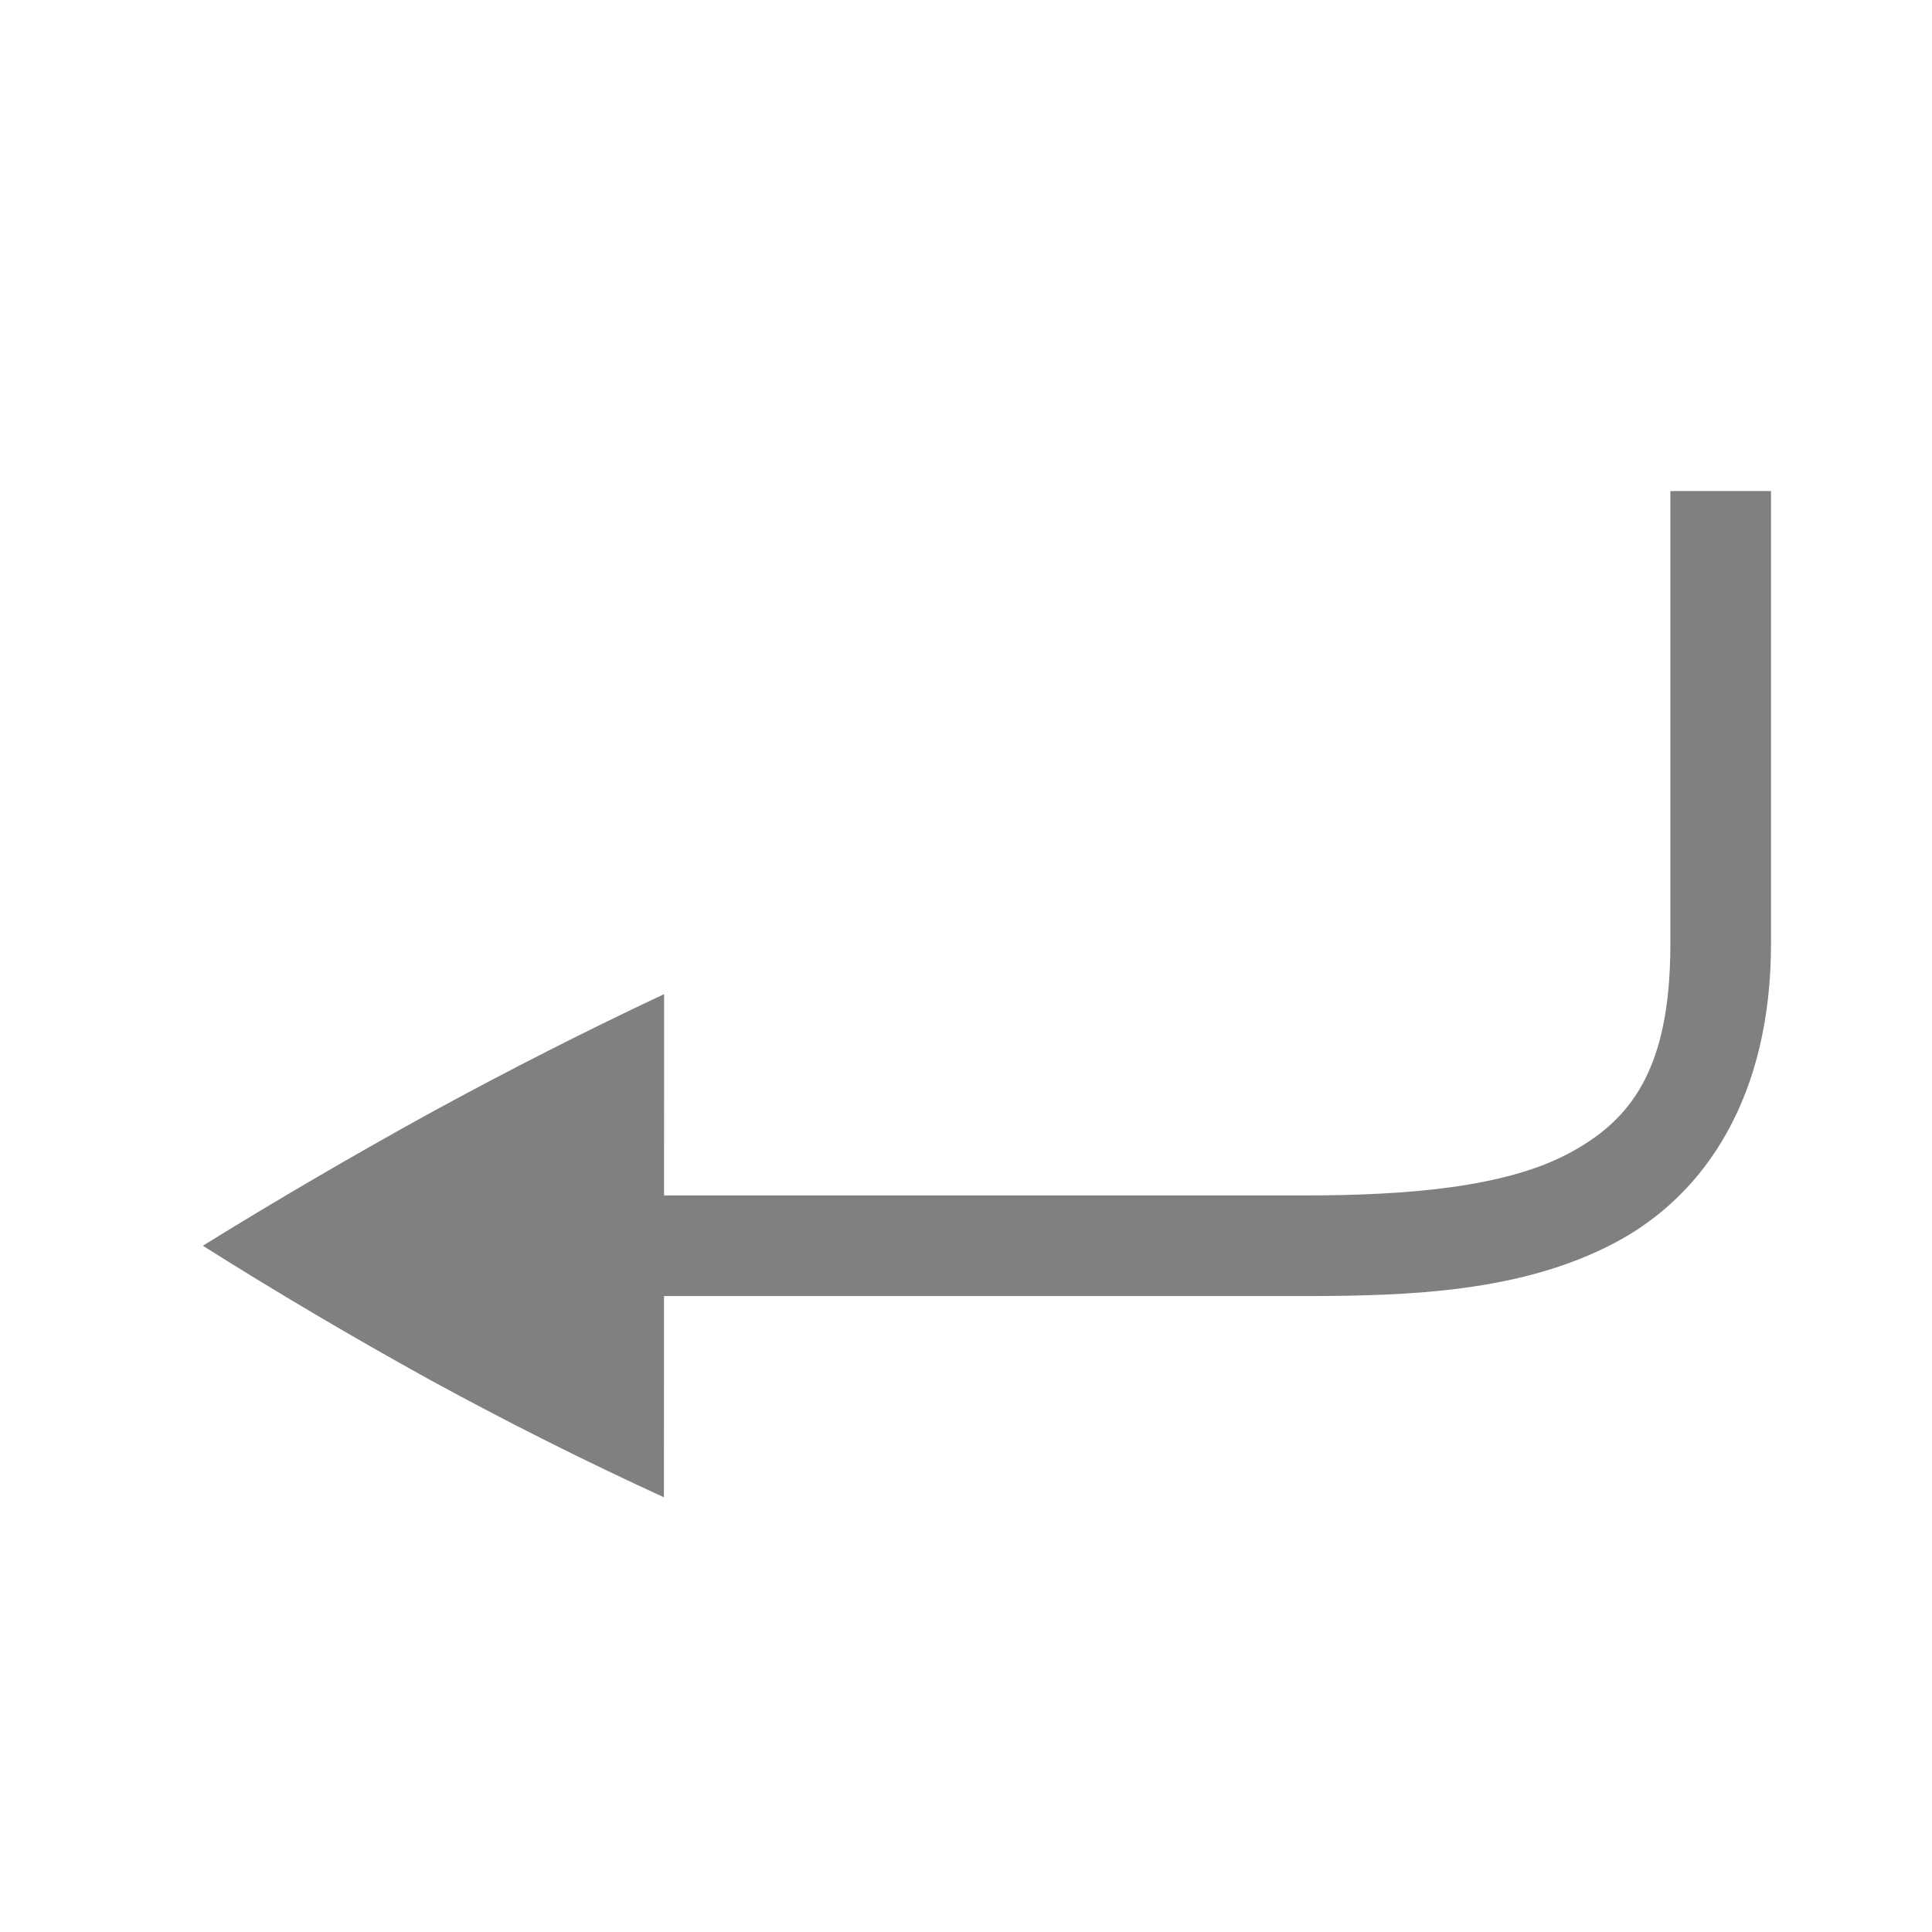
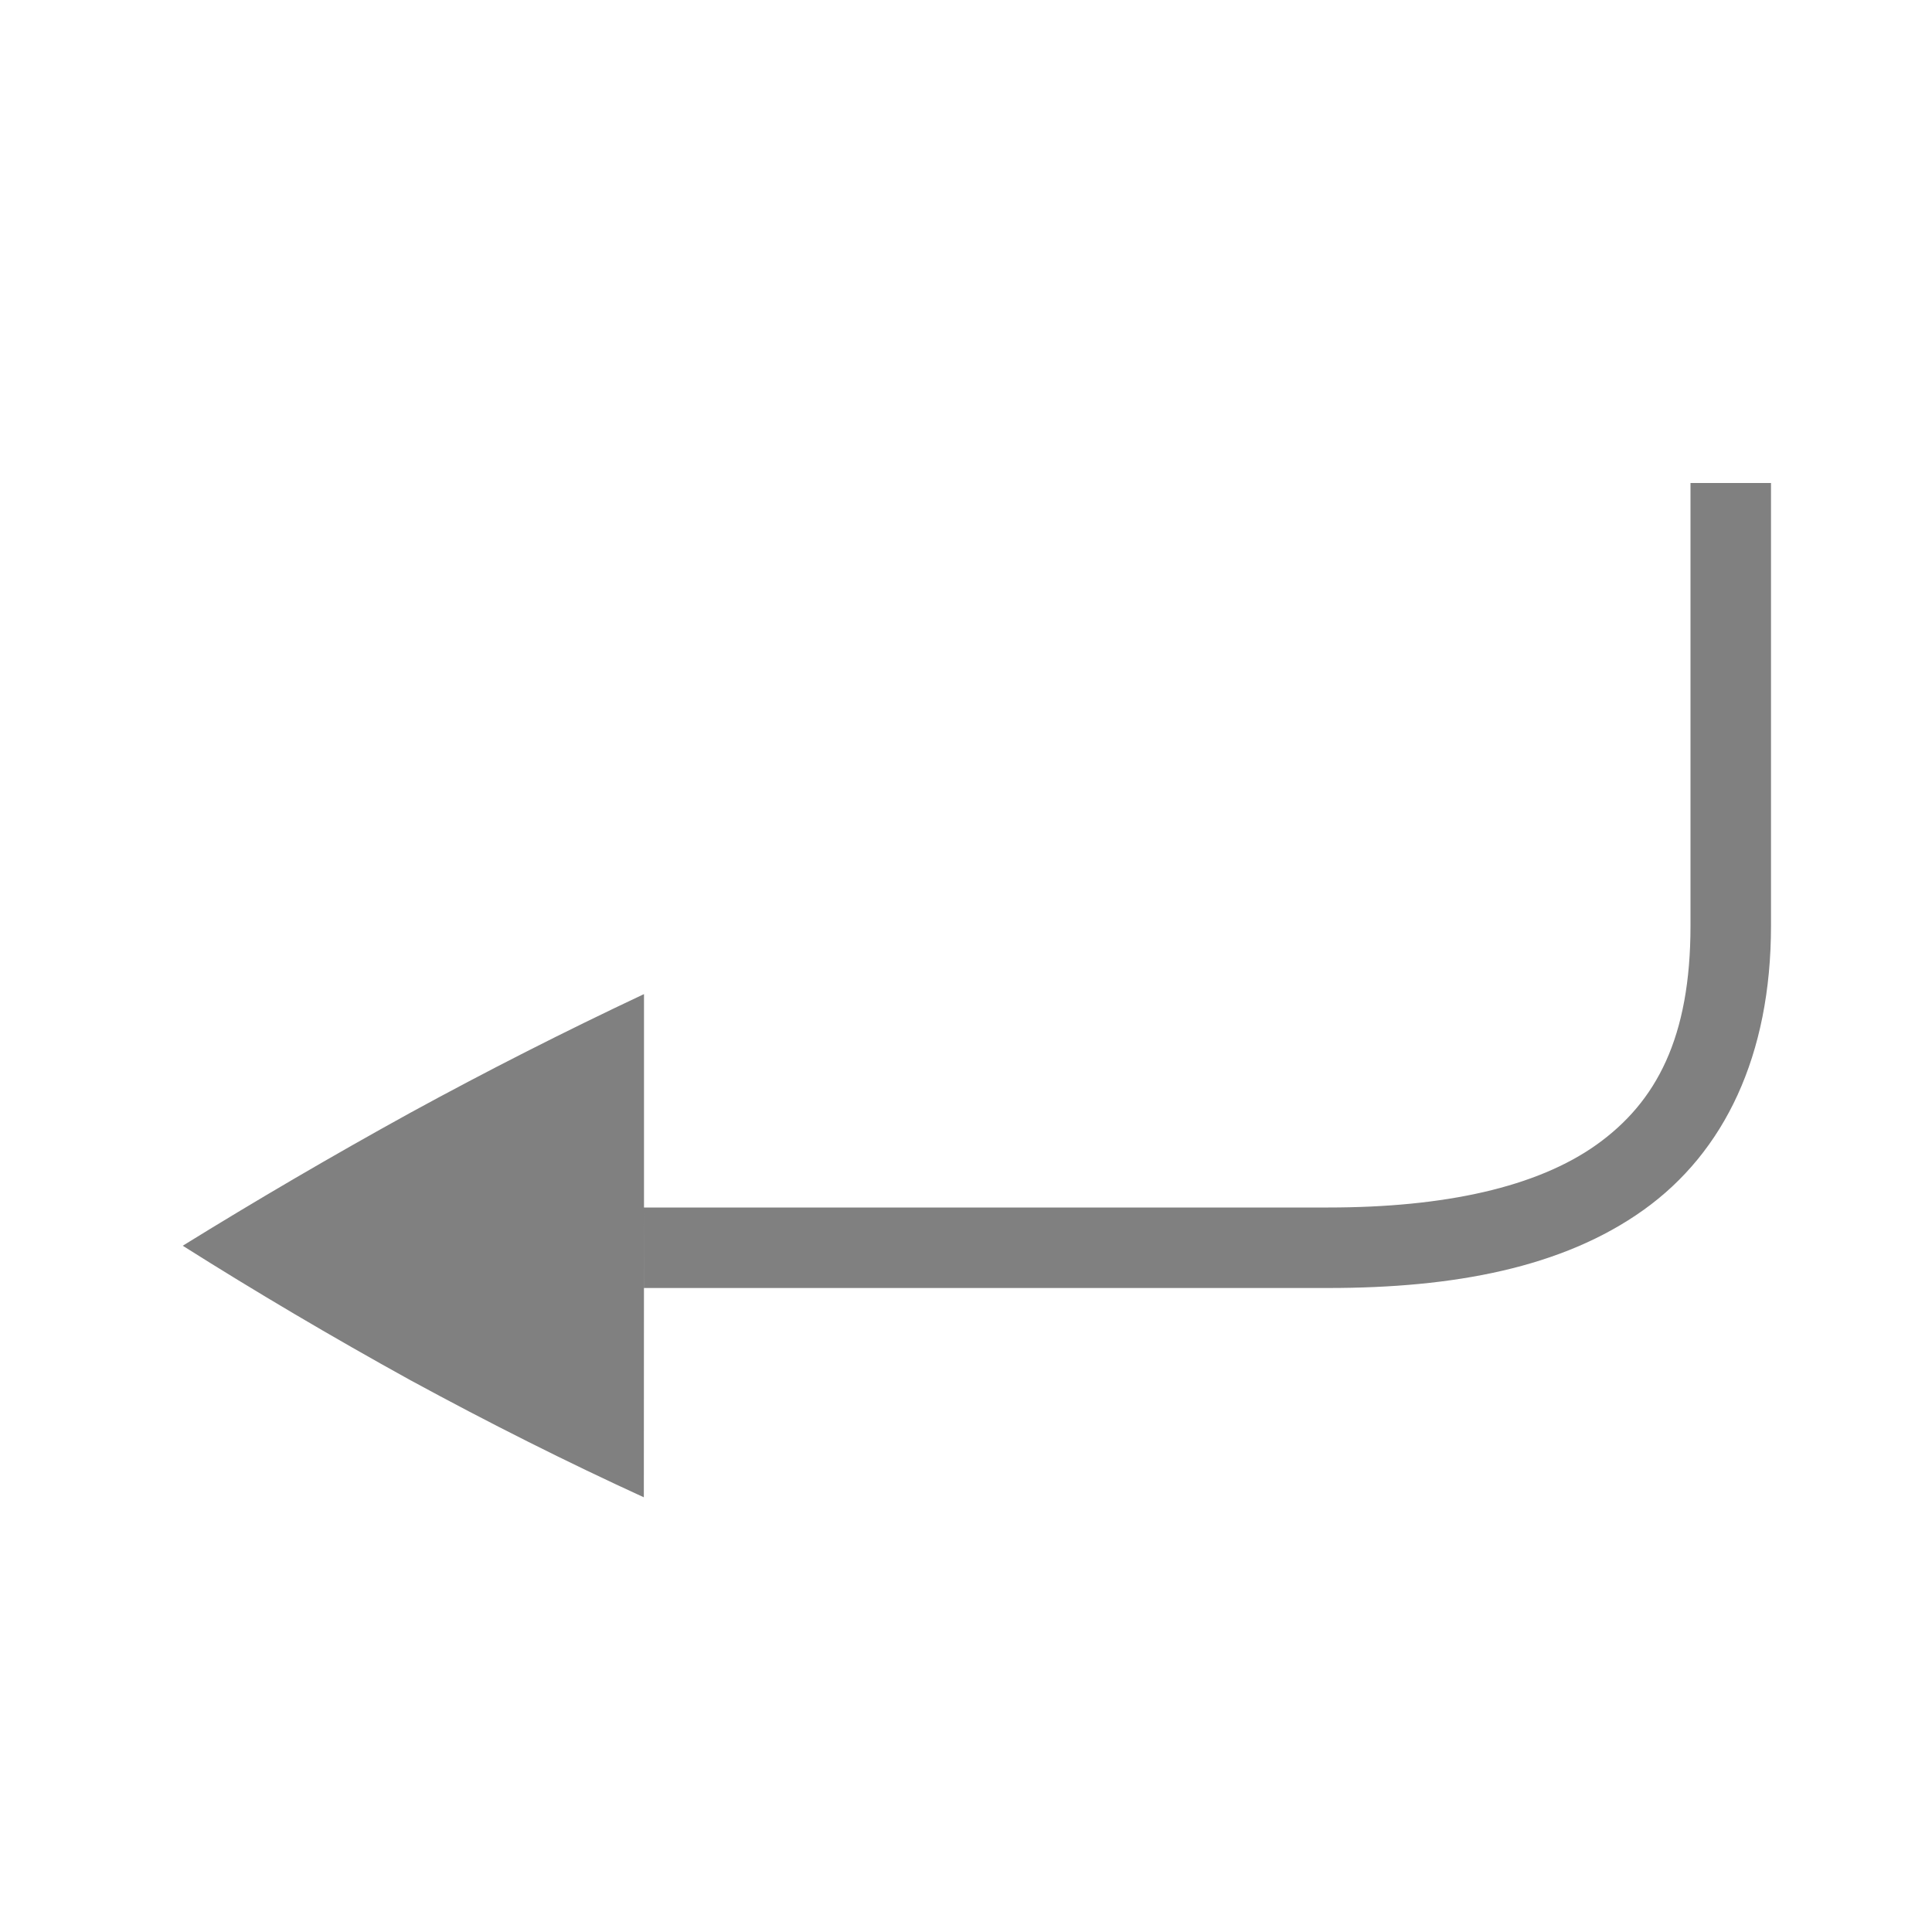
<svg xmlns="http://www.w3.org/2000/svg" height="24" width="24" version="1.1" id="svg8">
  <defs id="defs12" />
-   <g color="#000000" fill="#808080" id="g6" transform="matrix(1.25,0,0,1.25,2,1.1)" style="stroke-width:0.8">
-     <path d="m 16,8.5 c 0,1.5 -0.64,2.493 -1.558,2.974 -0.917,0.482 -2.019,0.526 -3.071,0.526 h -8.54 v -1 h 8.54 c 1.012,0 1.976,-0.08 2.606,-0.411 0.631,-0.331 1.023,-0.839 1.023,-2.089 v -4.5 h 1 z" style="line-height:normal;font-variant-ligatures:none;font-variant-position:normal;font-variant-caps:normal;font-variant-numeric:normal;font-variant-alternates:normal;font-feature-settings:normal;text-indent:0;text-align:start;text-decoration-line:none;text-decoration-style:solid;text-decoration-color:#000000;text-transform:none;shape-padding:0;isolation:auto;mix-blend-mode:normal;stroke-width:0.64;marker:none" font-weight="400" font-family="sans-serif" white-space="normal" overflow="visible" id="path2" />
-     <path d="m 5,9 -0.002,5 a 36.975,36.975 0 0 1 -2.323,-1.166 c -0.78,-0.431 -1.534,-0.876 -2.259,-1.334 0.725,-0.449 1.478,-0.889 2.26,-1.32 0.788,-0.43 1.562,-0.823 2.323,-1.18 z" style="stroke-width:0.64;marker:none" overflow="visible" id="path4" />
-   </g>
+   <path id="path4" style="color:#000000;fill:#808080;stroke-width:0.8;marker:none" d="m 22,6 v 5.5 c 0,1.611 -0.577,2.812 -1.584,3.531 -1.007,0.719 -2.36,0.969 -3.916,0.969 h -8.5 v -1 h 8.5 c 1.444,0 2.591,-0.251 3.334,-0.781 0.743,-0.531 1.166,-1.33 1.166,-2.719 v -5.5 z m -14,9 -0.002,3.6 c -0.95,-0.435 -1.919,-0.921 -2.904,-1.457 -0.976,-0.539 -1.917,-1.095 -2.824,-1.668 0.907,-0.561 1.848,-1.112 2.824,-1.65 a 53.855,53.855 0 0 1 2.904,-1.475 h 0.002 z" />
</svg>
